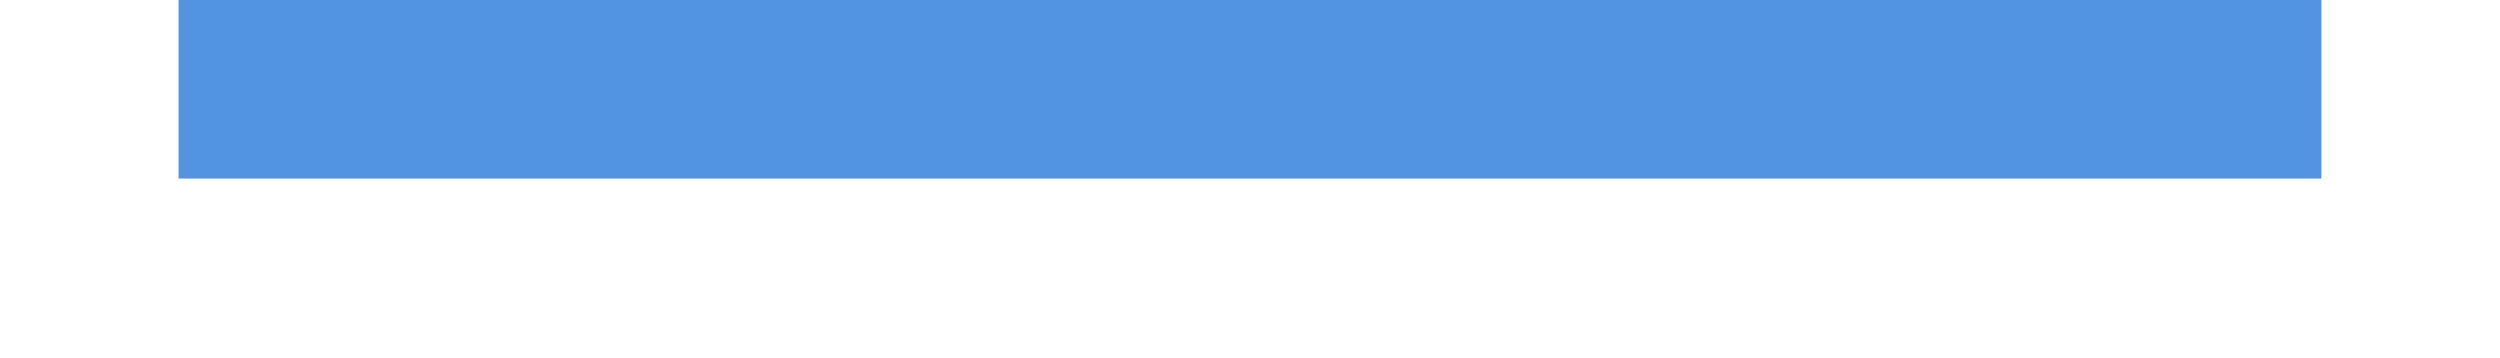
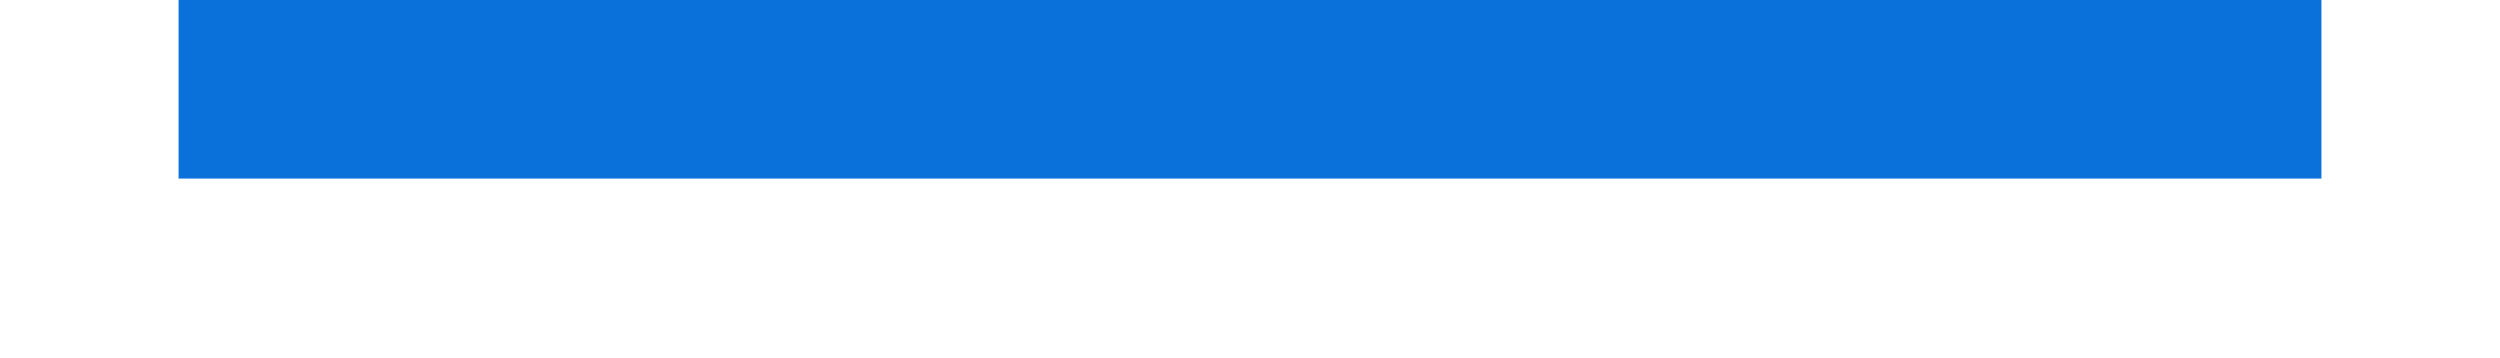
<svg xmlns="http://www.w3.org/2000/svg" xmlns:ns1="http://www.openswatchbook.org/uri/2009/osb" xmlns:xlink="http://www.w3.org/1999/xlink" width="28" height="4" id="svg11300" version="1.0" style="display:inline;enable-background:new">
  <defs id="defs3">
    <linearGradient id="selected_bg_color" ns1:paint="solid">
-       <stop style="stop-color:#5294e2;stop-opacity:1;" offset="0" id="stop4137" />
+       <stop style="stop-color:#0a70da;stop-opacity:1;" offset="0" id="stop4137" />
    </linearGradient>
    <linearGradient xlink:href="#selected_bg_color" id="linearGradient4139" x1="14" y1="296" x2="14" y2="298" gradientUnits="userSpaceOnUse" />
  </defs>
  <g style="display:inline" id="layer1" transform="translate(0,-296)">
    <rect style="opacity:1;fill:url(#linearGradient4139);fill-opacity:1;stroke:none" id="rect4270-9" width="24" height="2" x="2" y="296" />
  </g>
</svg>
